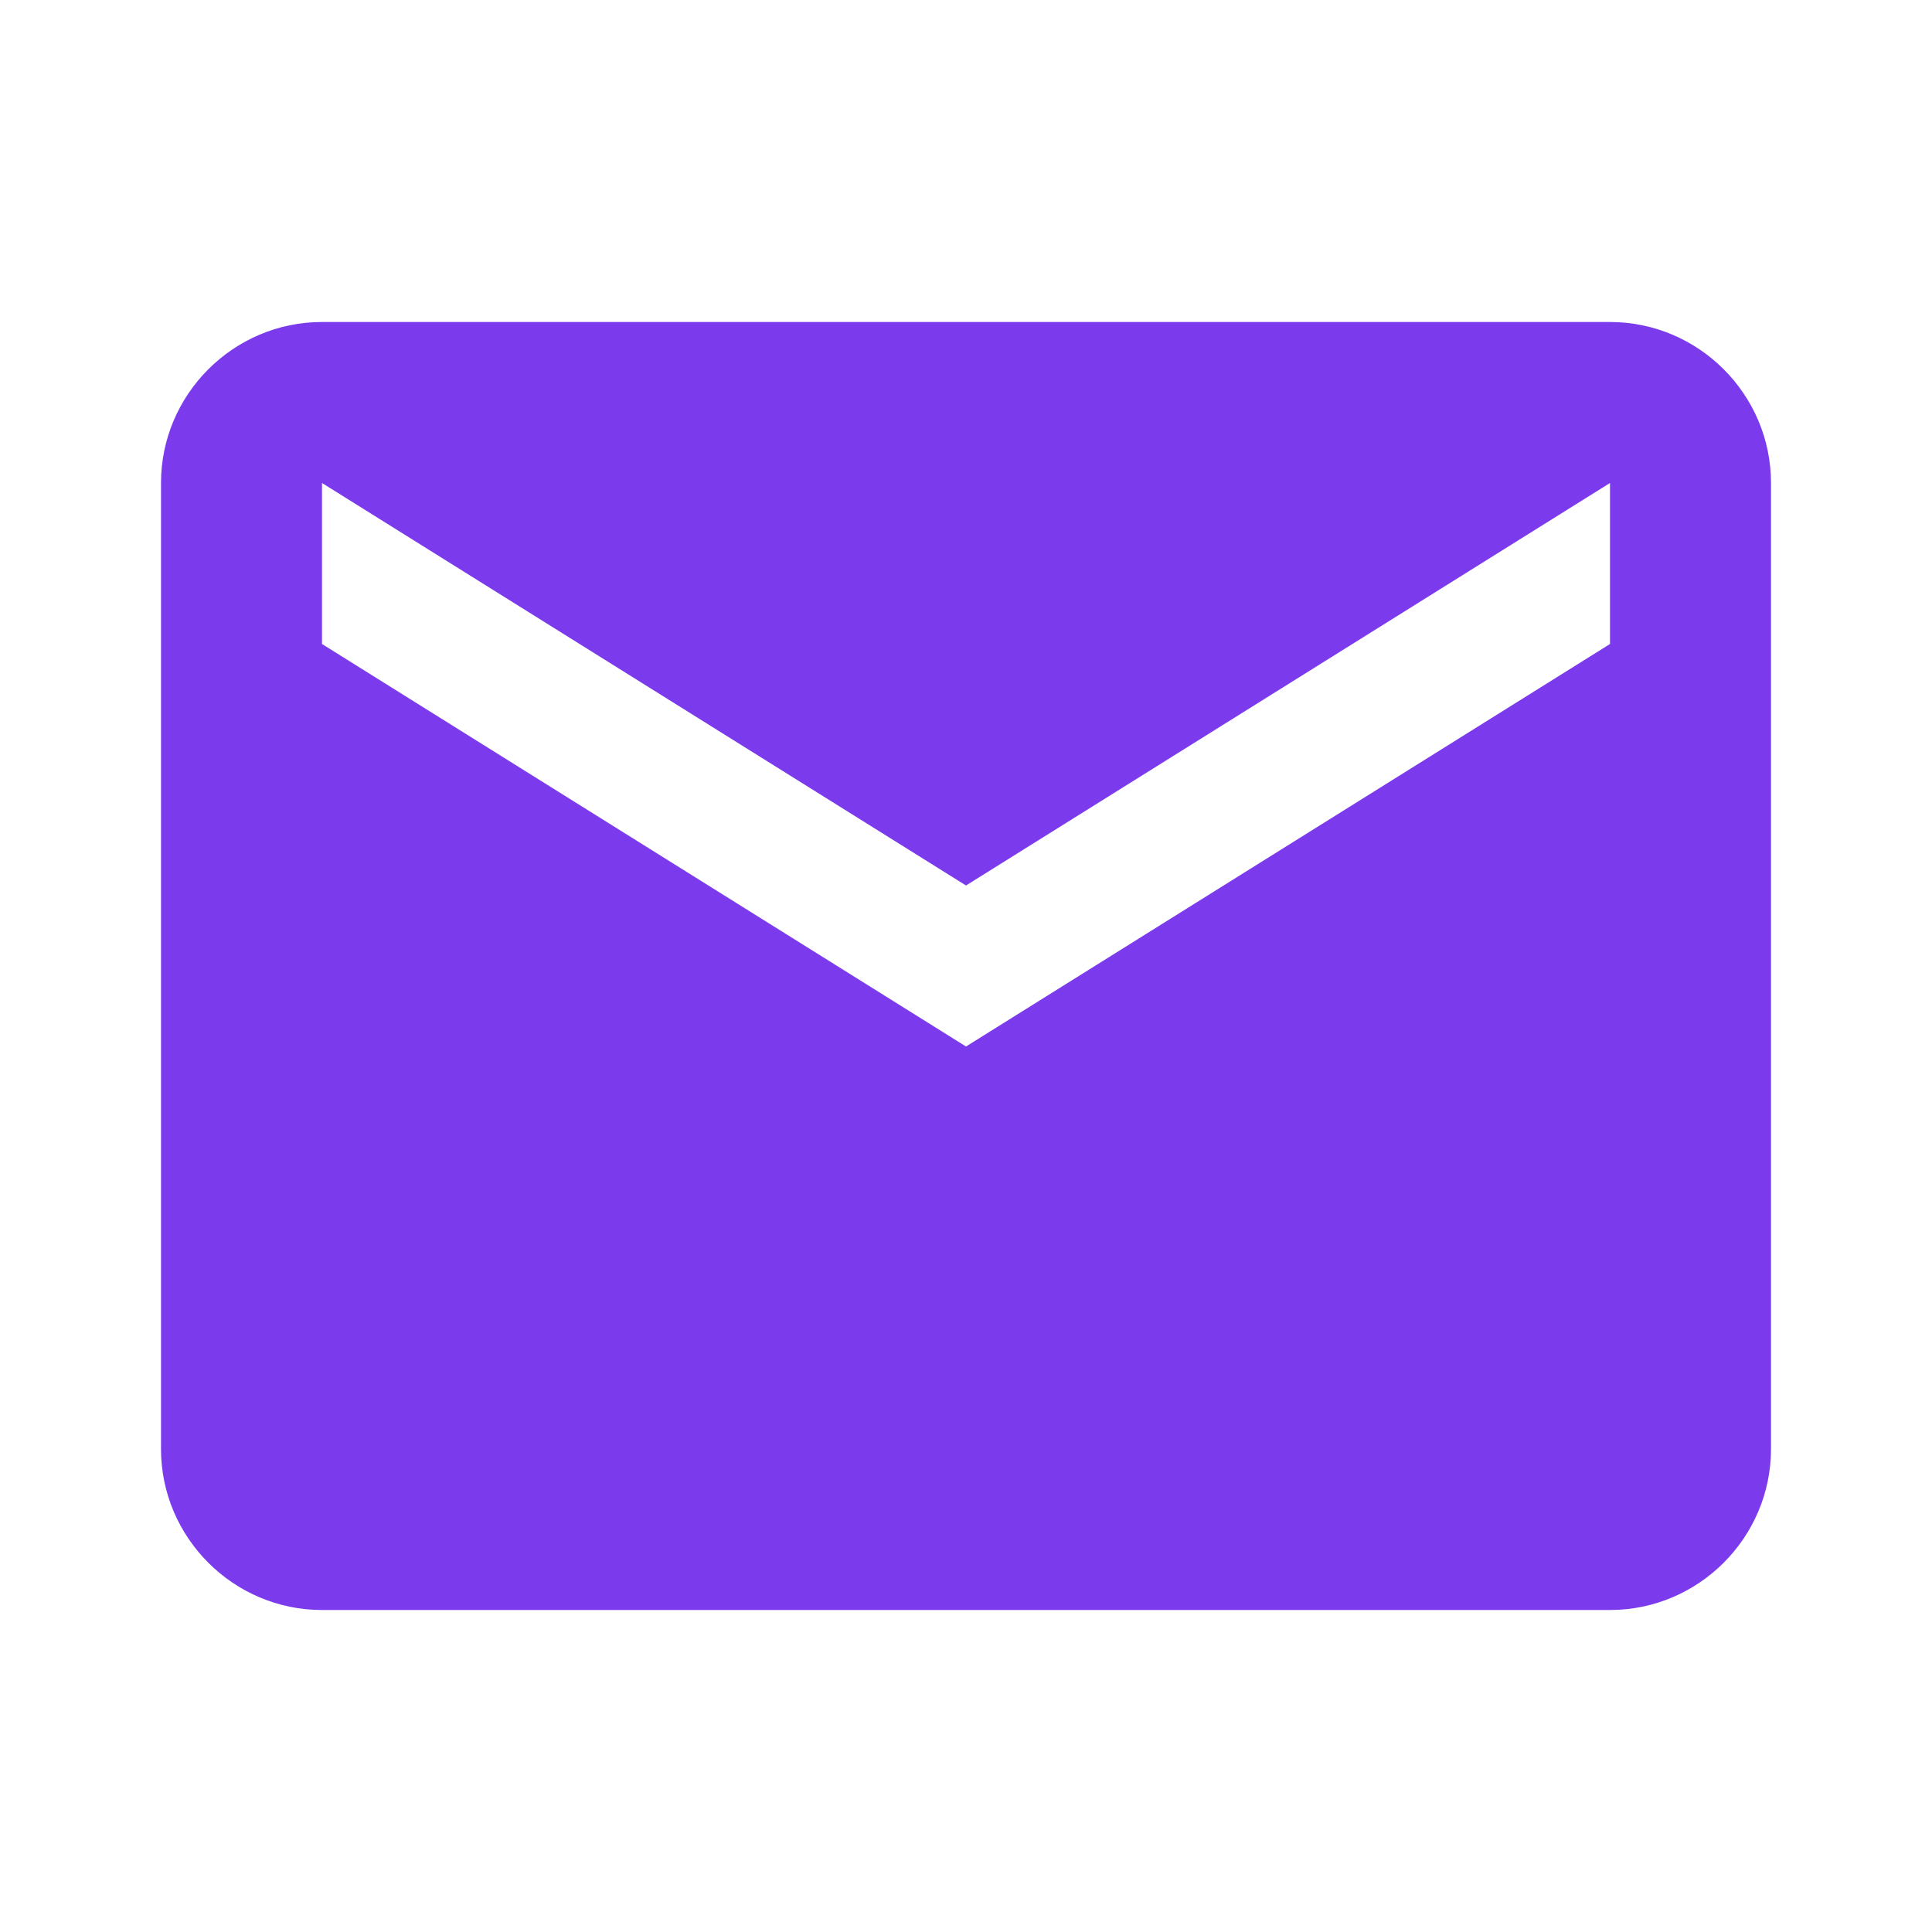
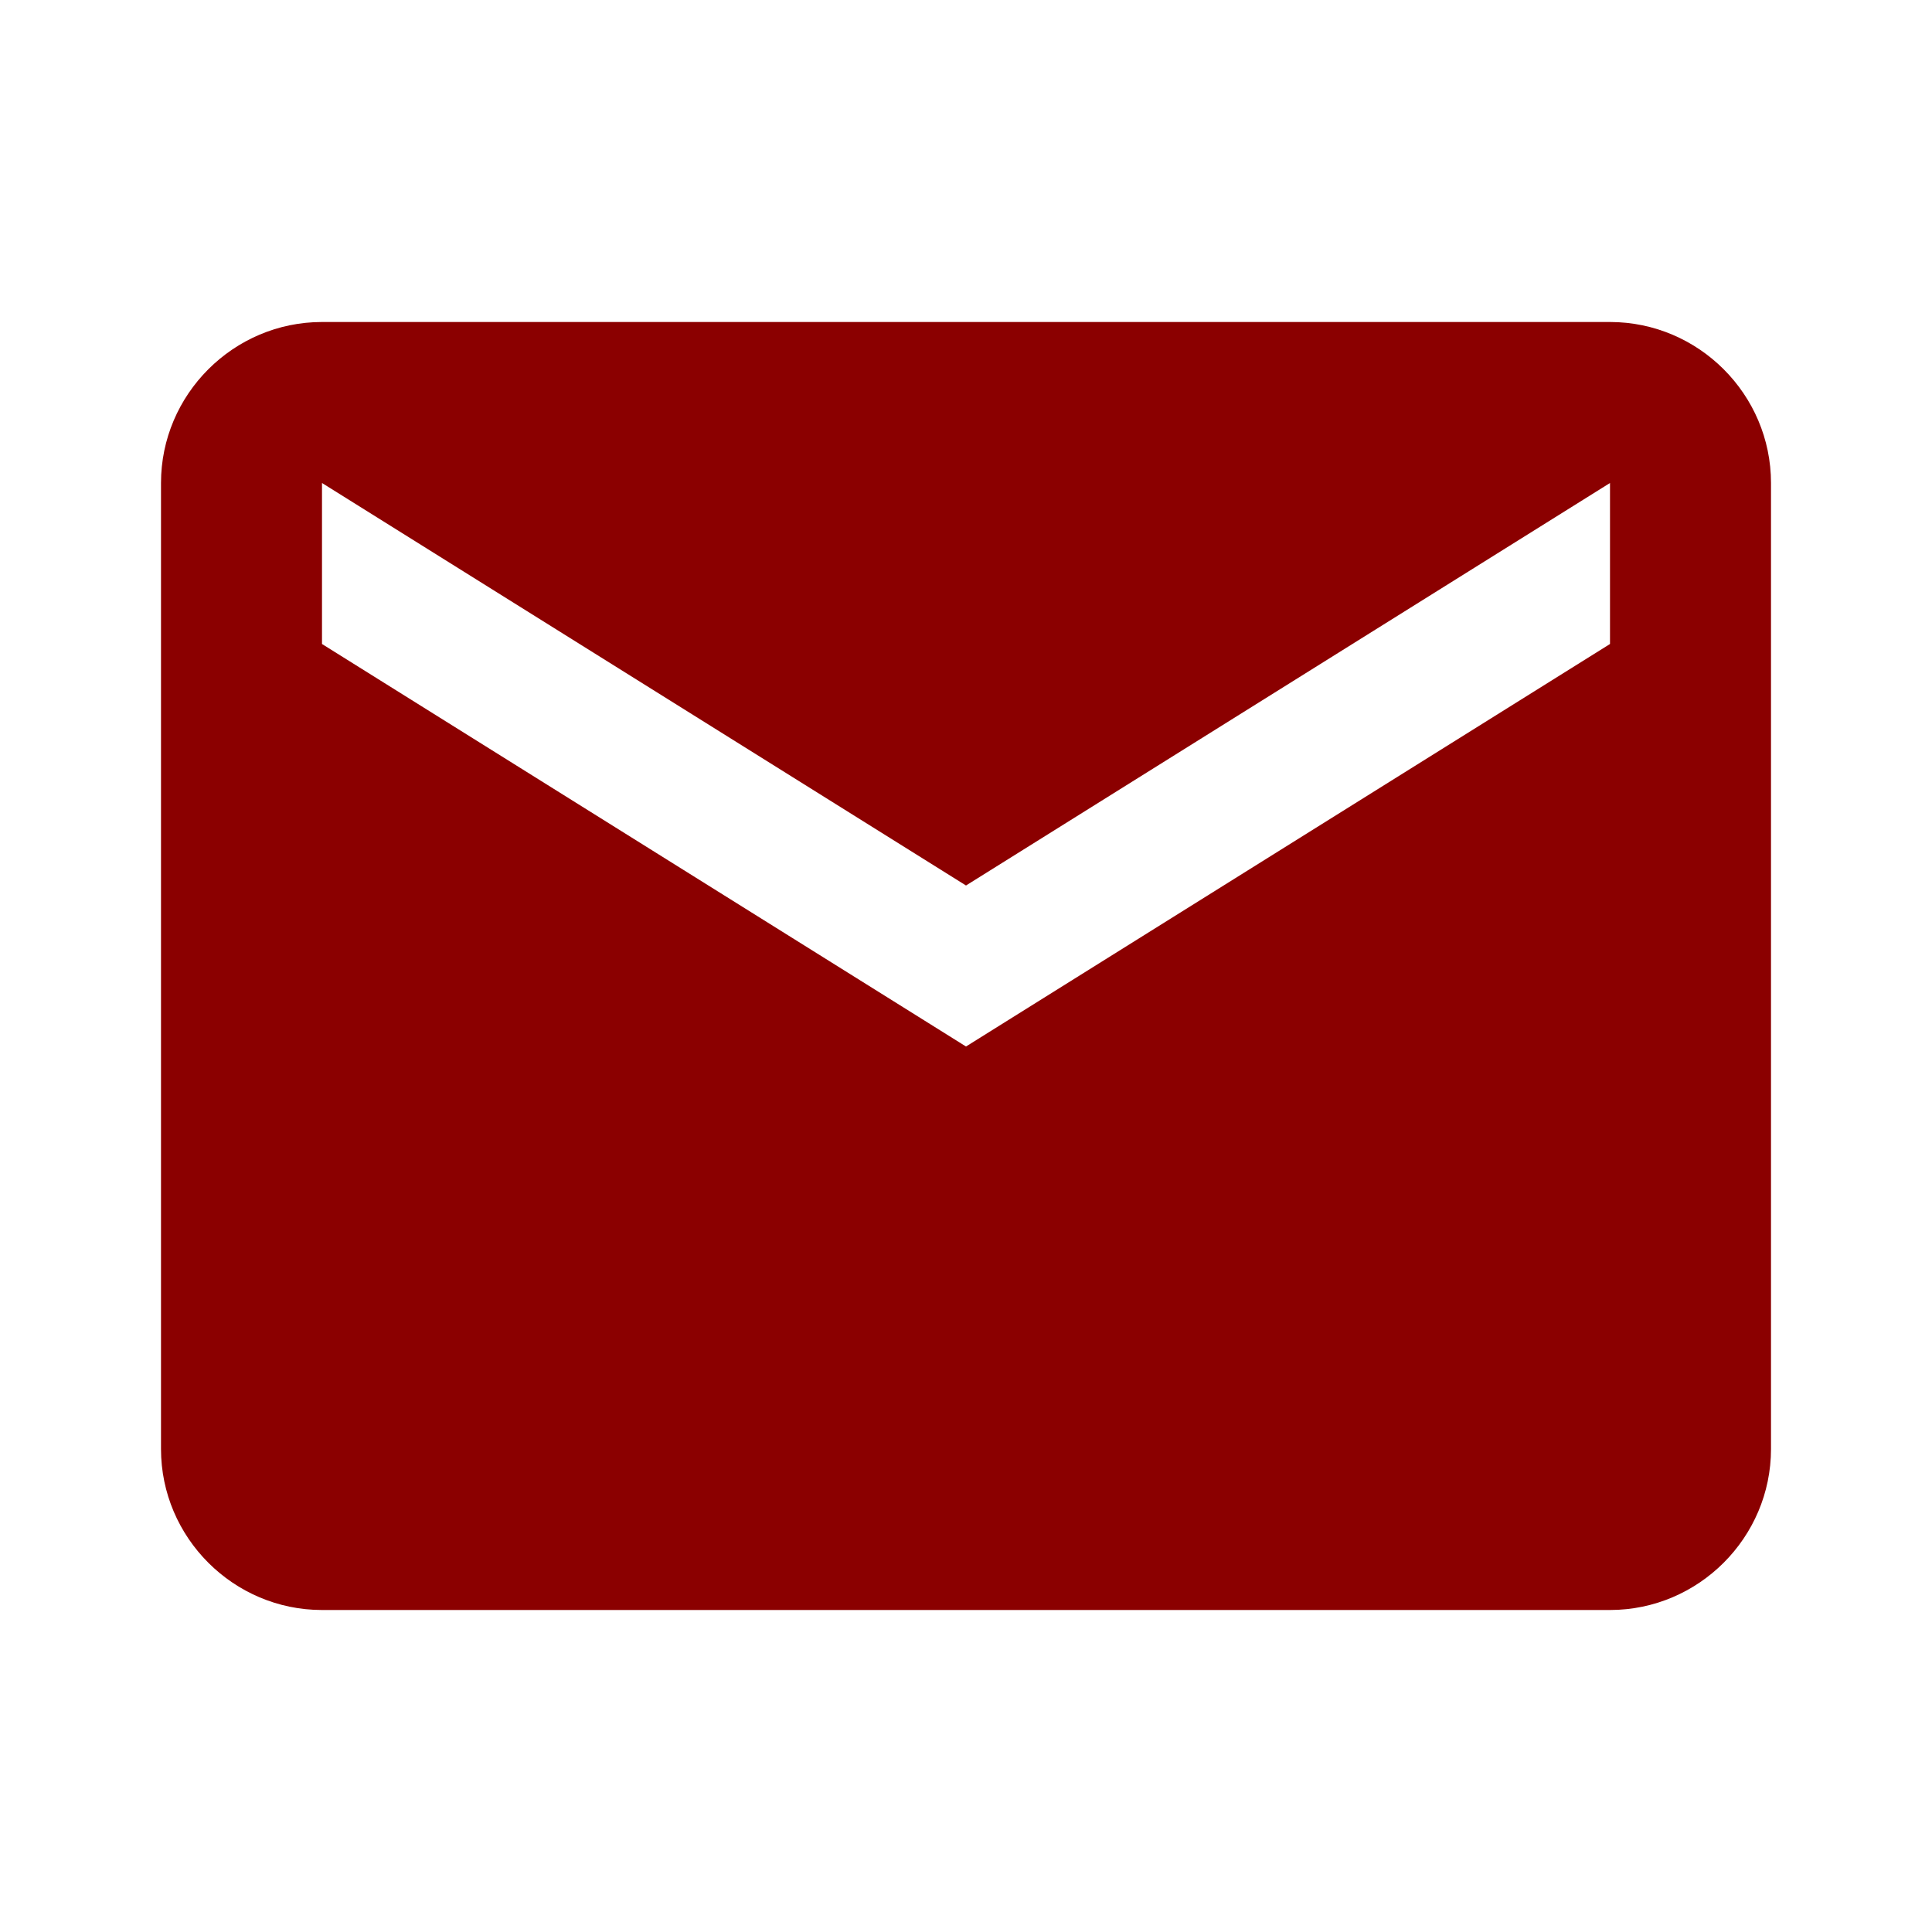
<svg xmlns="http://www.w3.org/2000/svg" width="18" height="18" viewBox="0 0 24 24" aria-hidden="true">
-   <path fill="#7c3aed" d="M20 4H4c-1.1 0-2 .9-2 2v12c0 1.1.9 2 2 2h16c1.1 0 2-.9 2-2V6c0-1.1-.9-2-2-2zm0 4l-8 5-8-5V6l8 5 8-5v2z" />
+   <path fill="#8b0000" d="M20 4H4c-1.1 0-2 .9-2 2v12c0 1.1.9 2 2 2h16c1.1 0 2-.9 2-2V6c0-1.1-.9-2-2-2zm0 4l-8 5-8-5V6l8 5 8-5v2z" />
</svg>
